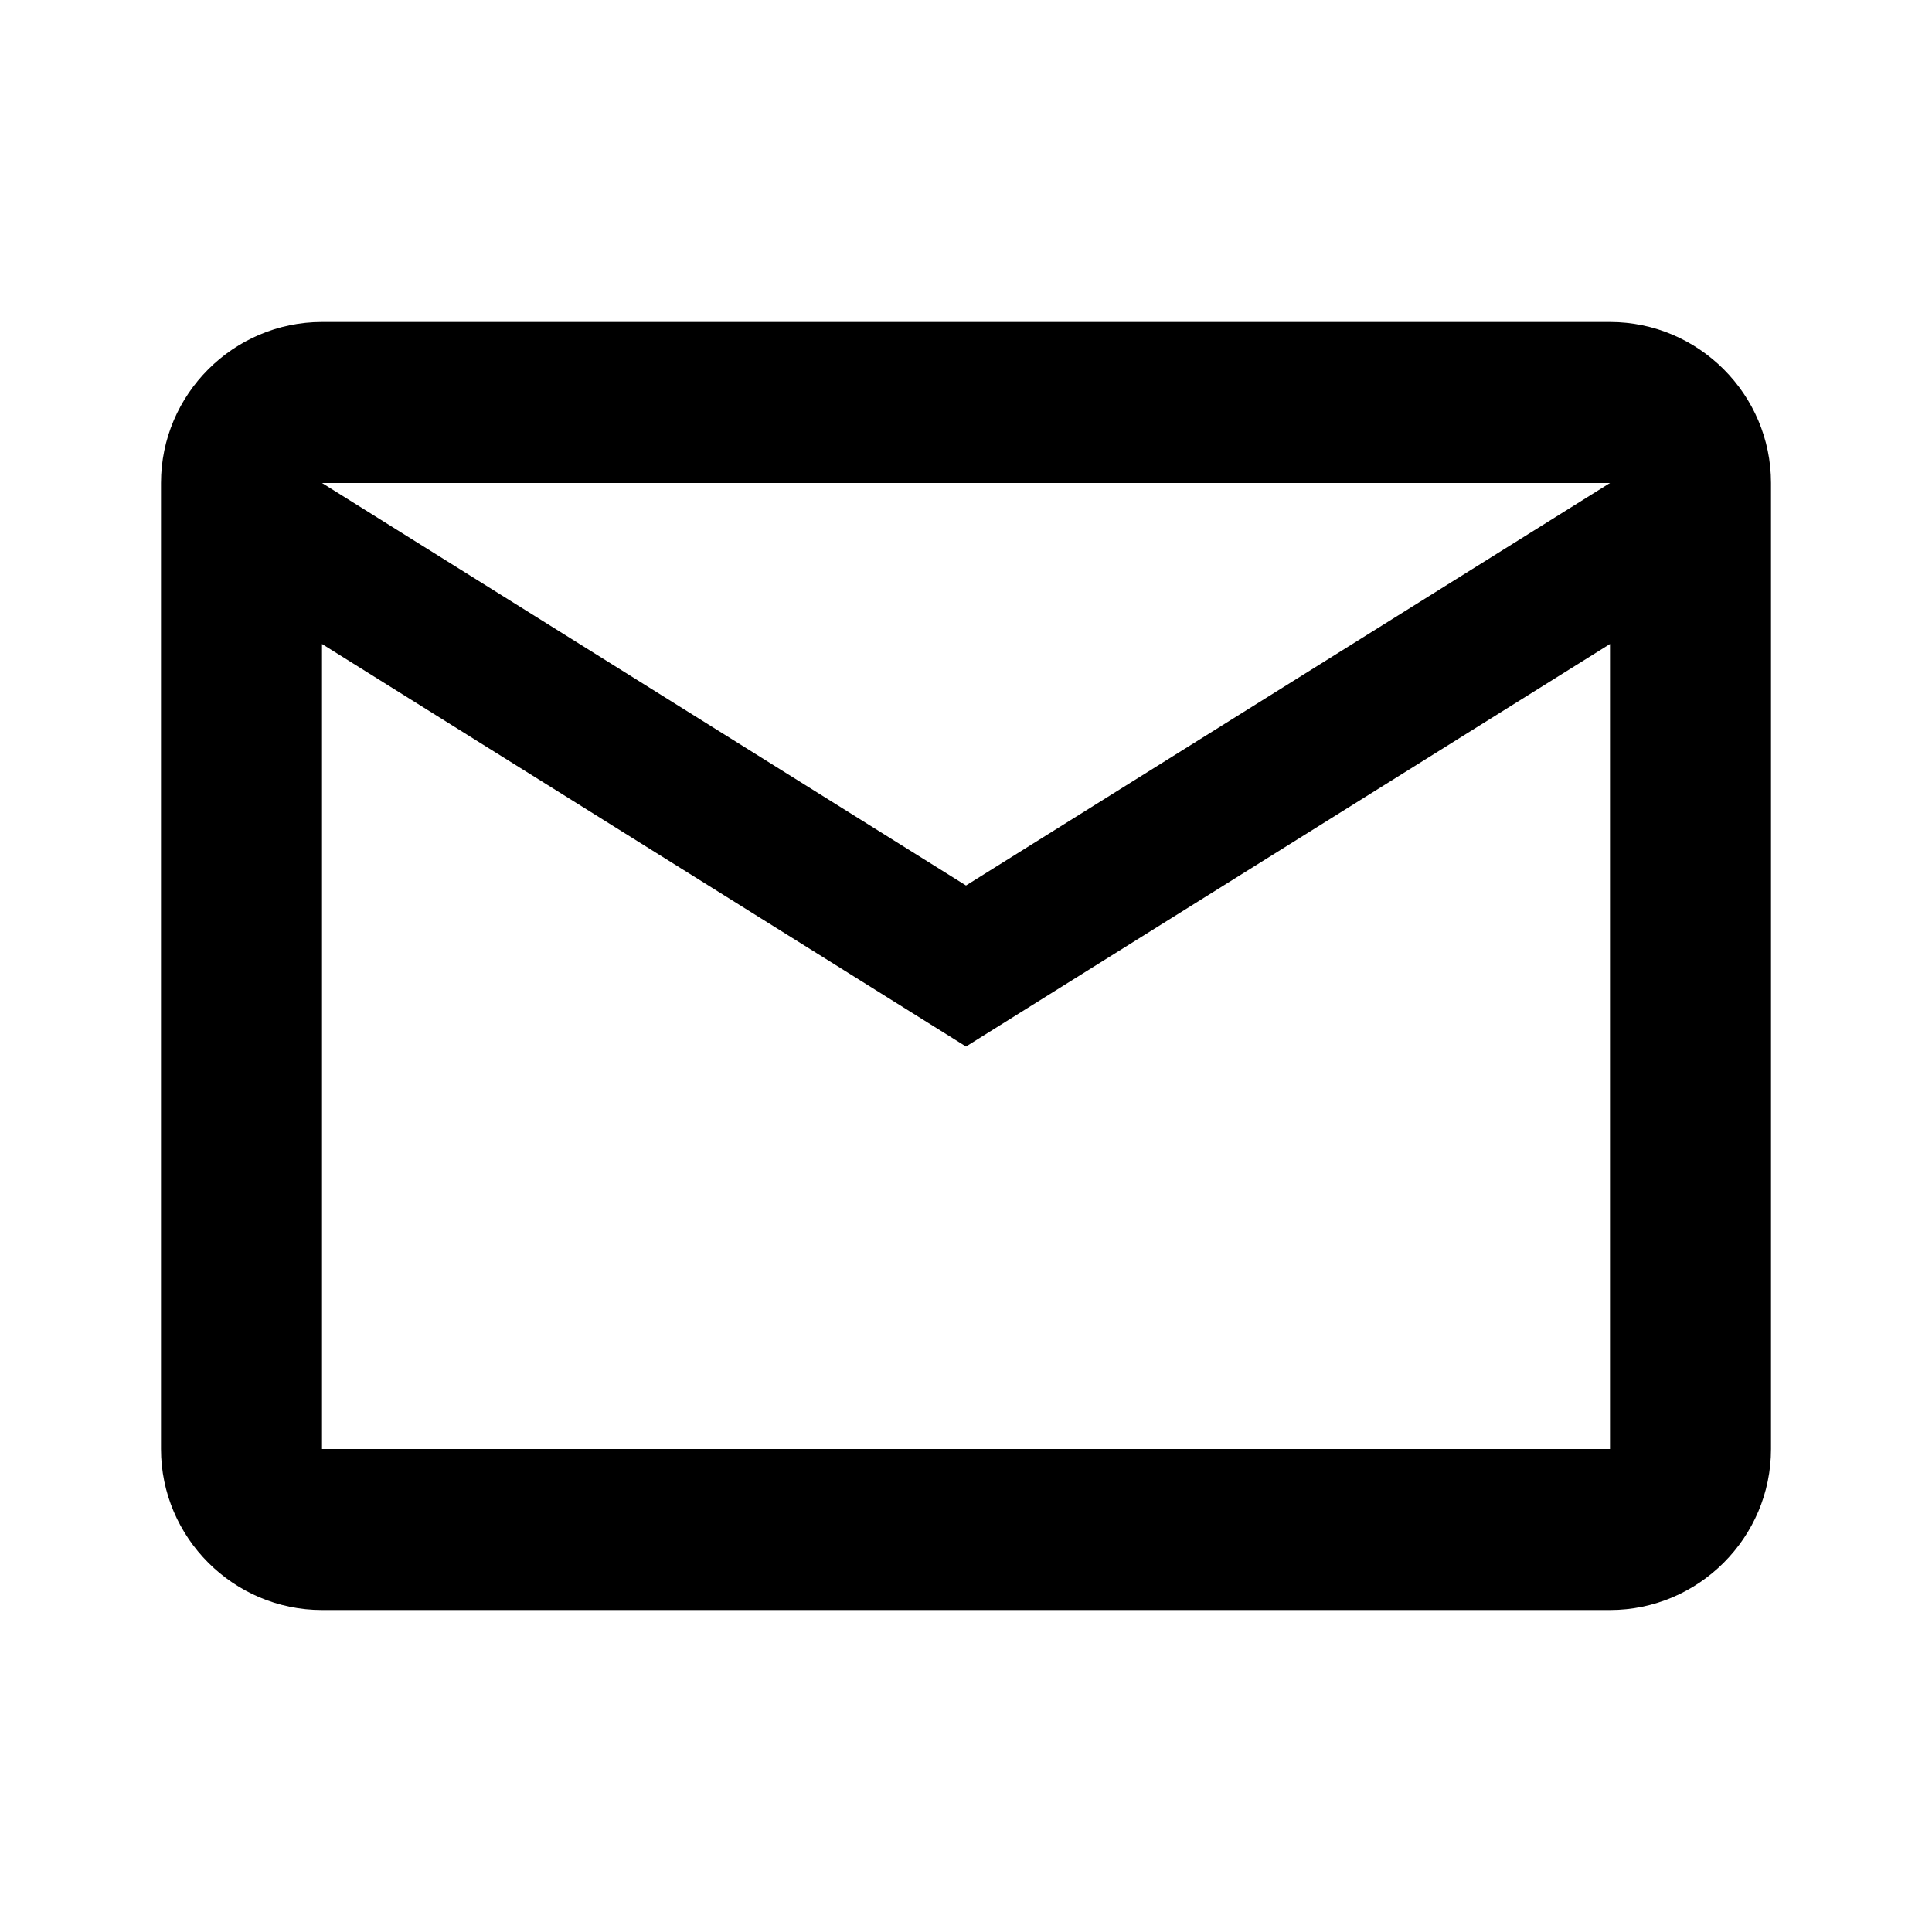
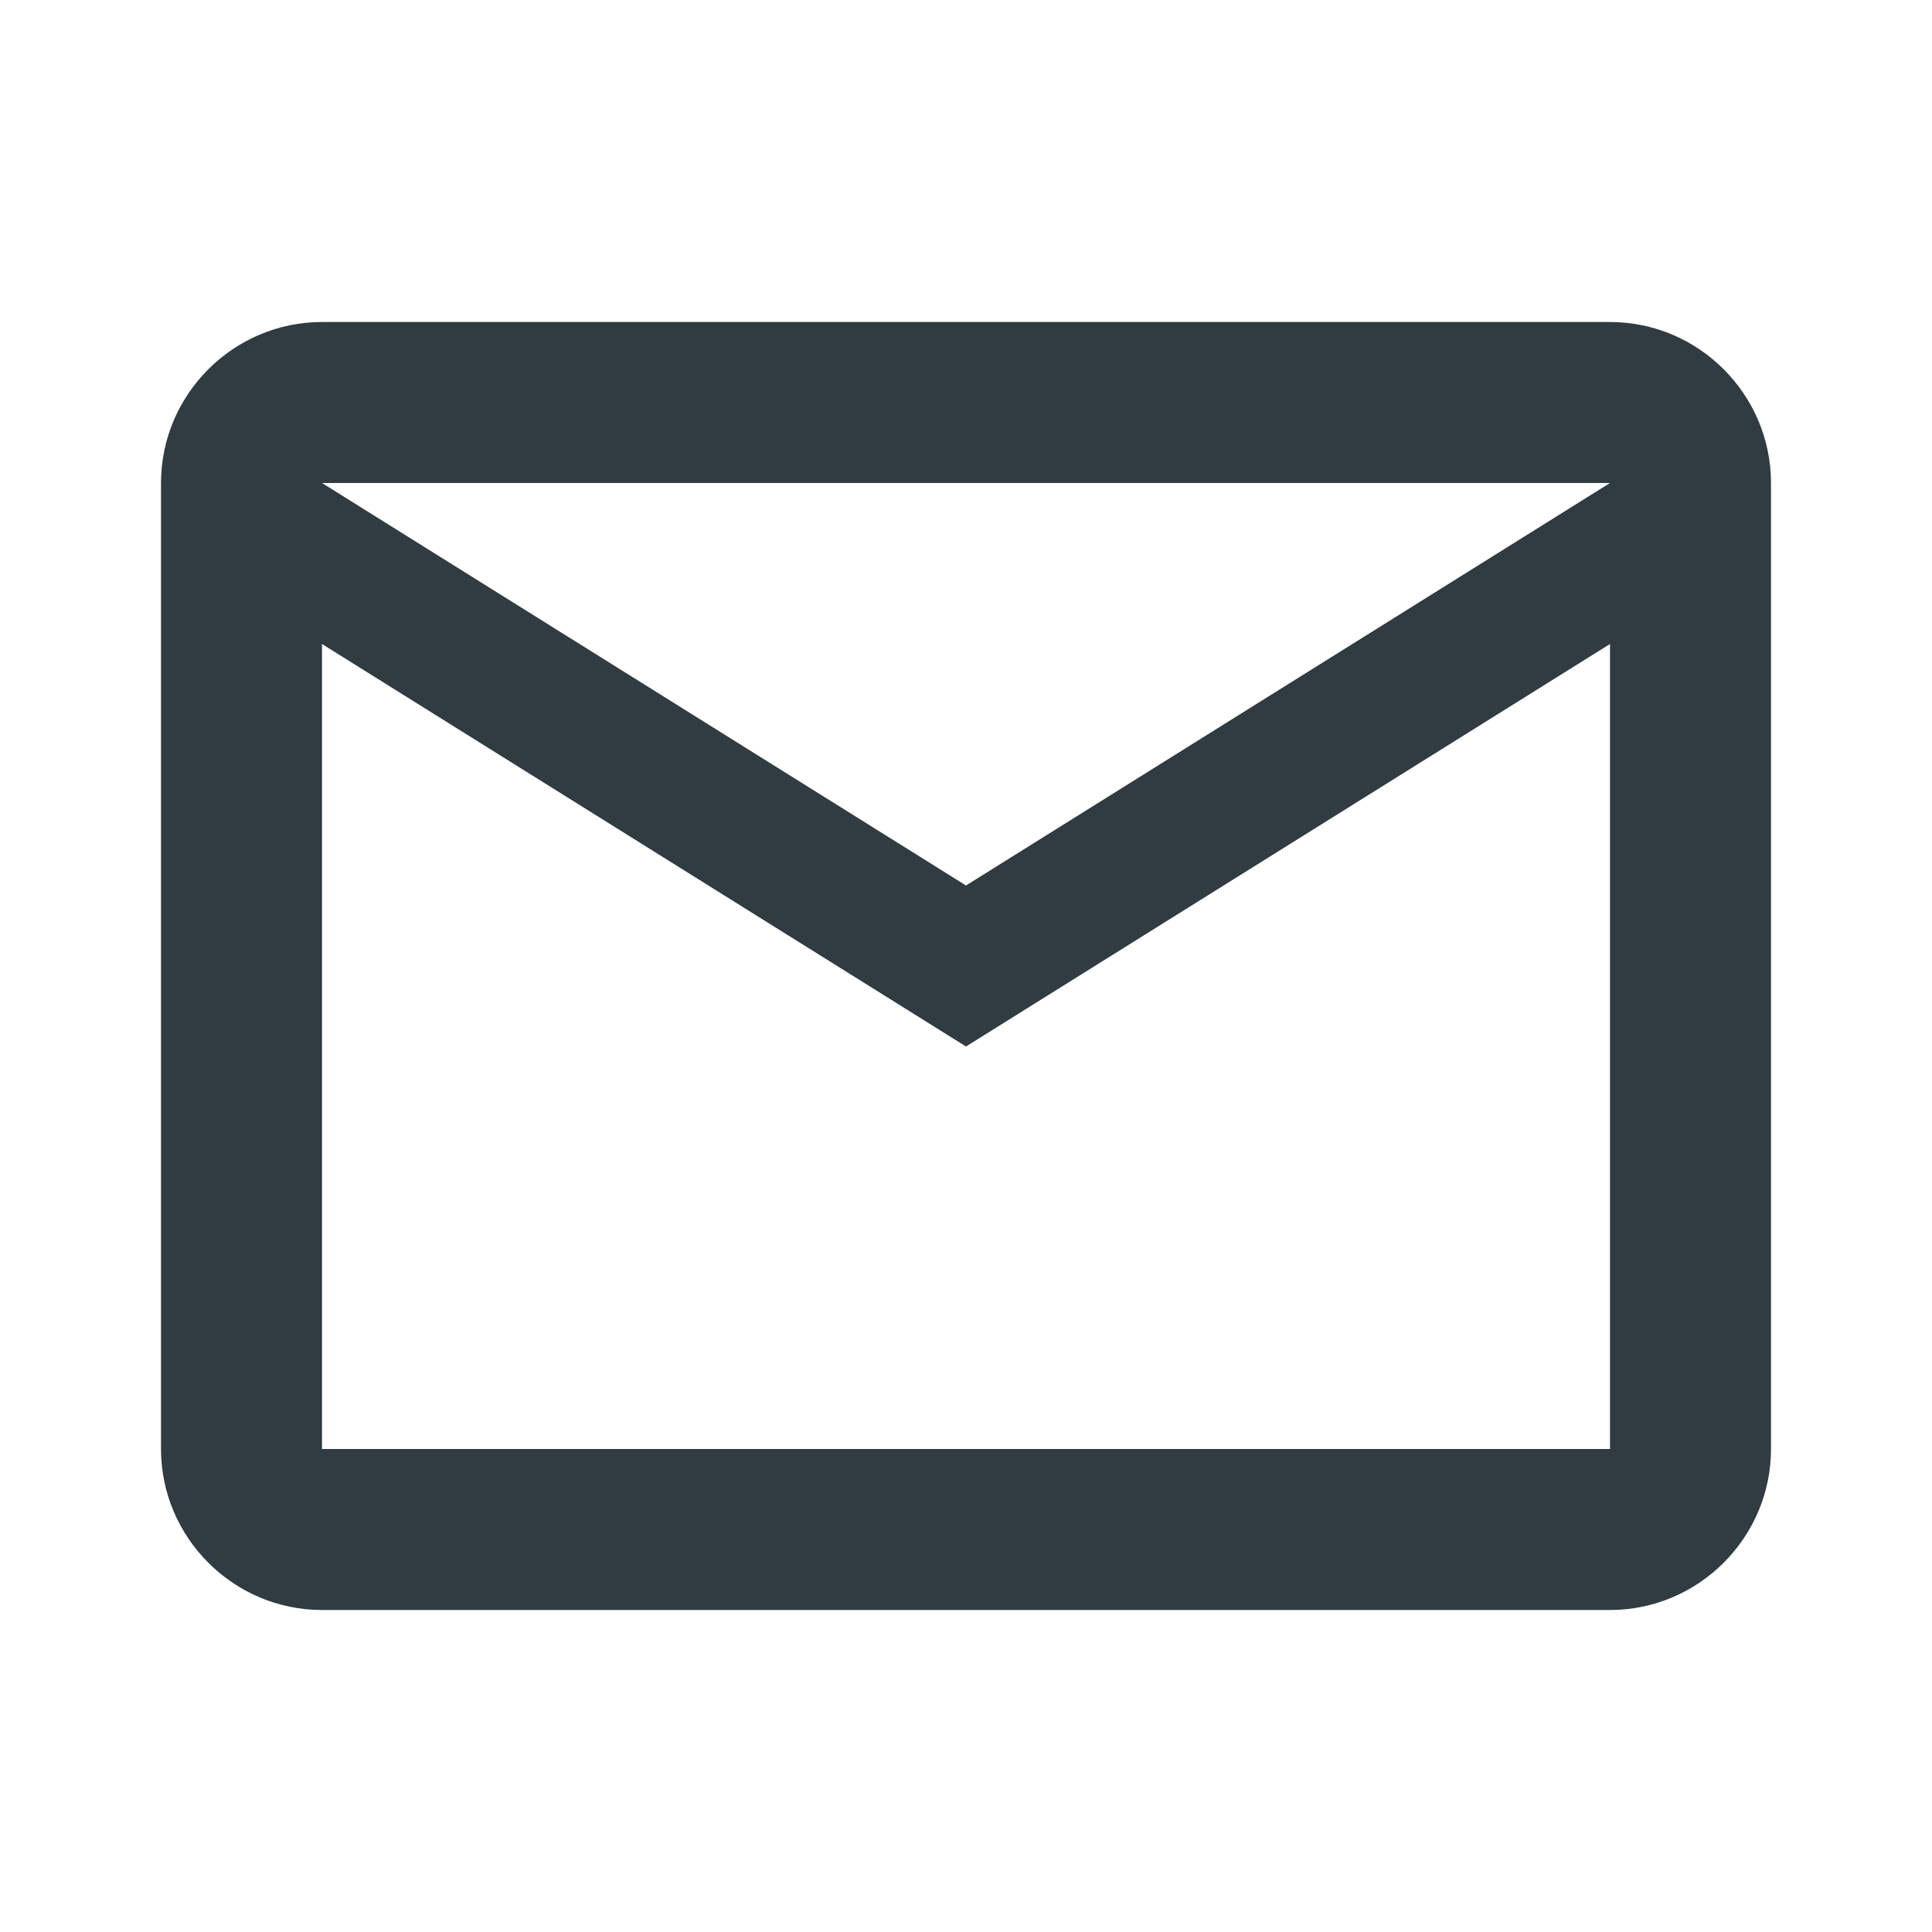
<svg xmlns="http://www.w3.org/2000/svg" width="24" height="24" viewBox="0 0 24 24">
  <path fill="none" d="M0 0h24v24H0V0z" />
-   <path d="M22 6c0-1.1-.9-2-2-2H4c-1.1 0-2 .9-2 2v12c0 1.1.9 2 2 2h16c1.1 0 2-.9 2-2V6zm-2 0l-8 5-8-5h16zm0 12H4V8l8 5 8-5v10z" />
+   <path fill="#303c42" d="M22 6c0-1.1-.9-2-2-2H4c-1.1 0-2 .9-2 2v12c0 1.1.9 2 2 2h16c1.1 0 2-.9 2-2V6zm-2 0l-8 5-8-5h16zm0 12H4V8l8 5 8-5v10z" />
</svg>
